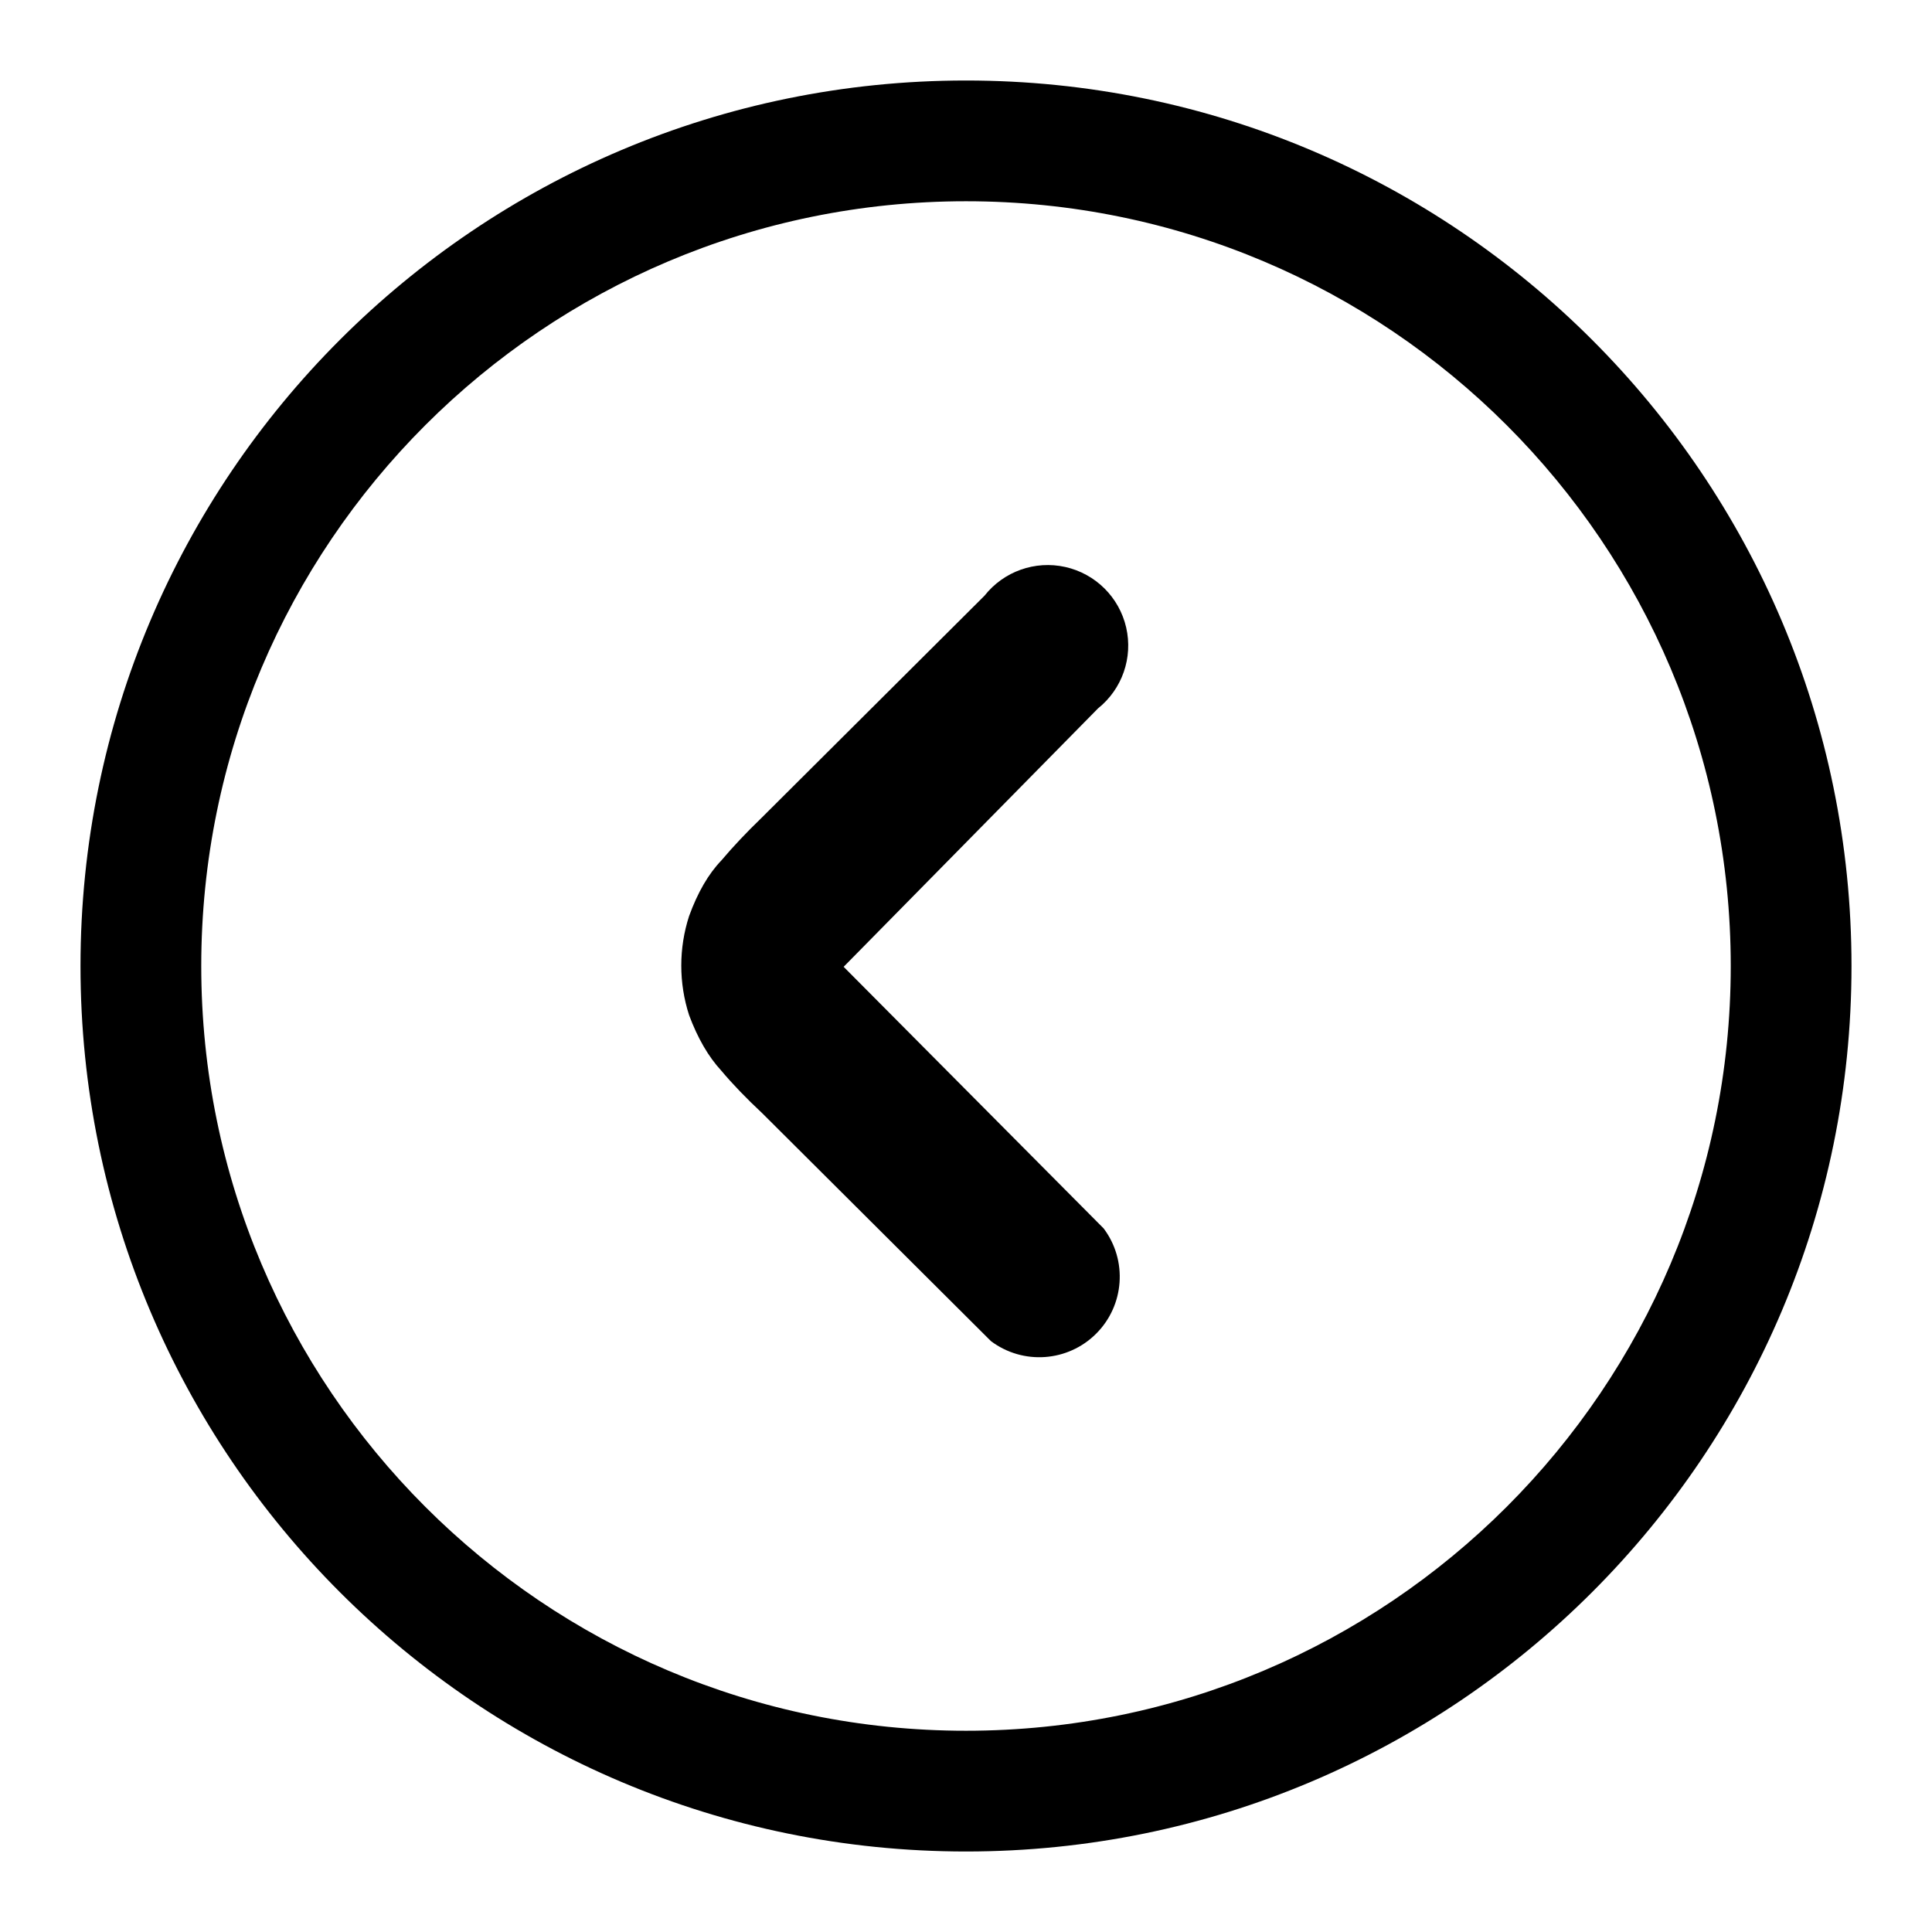
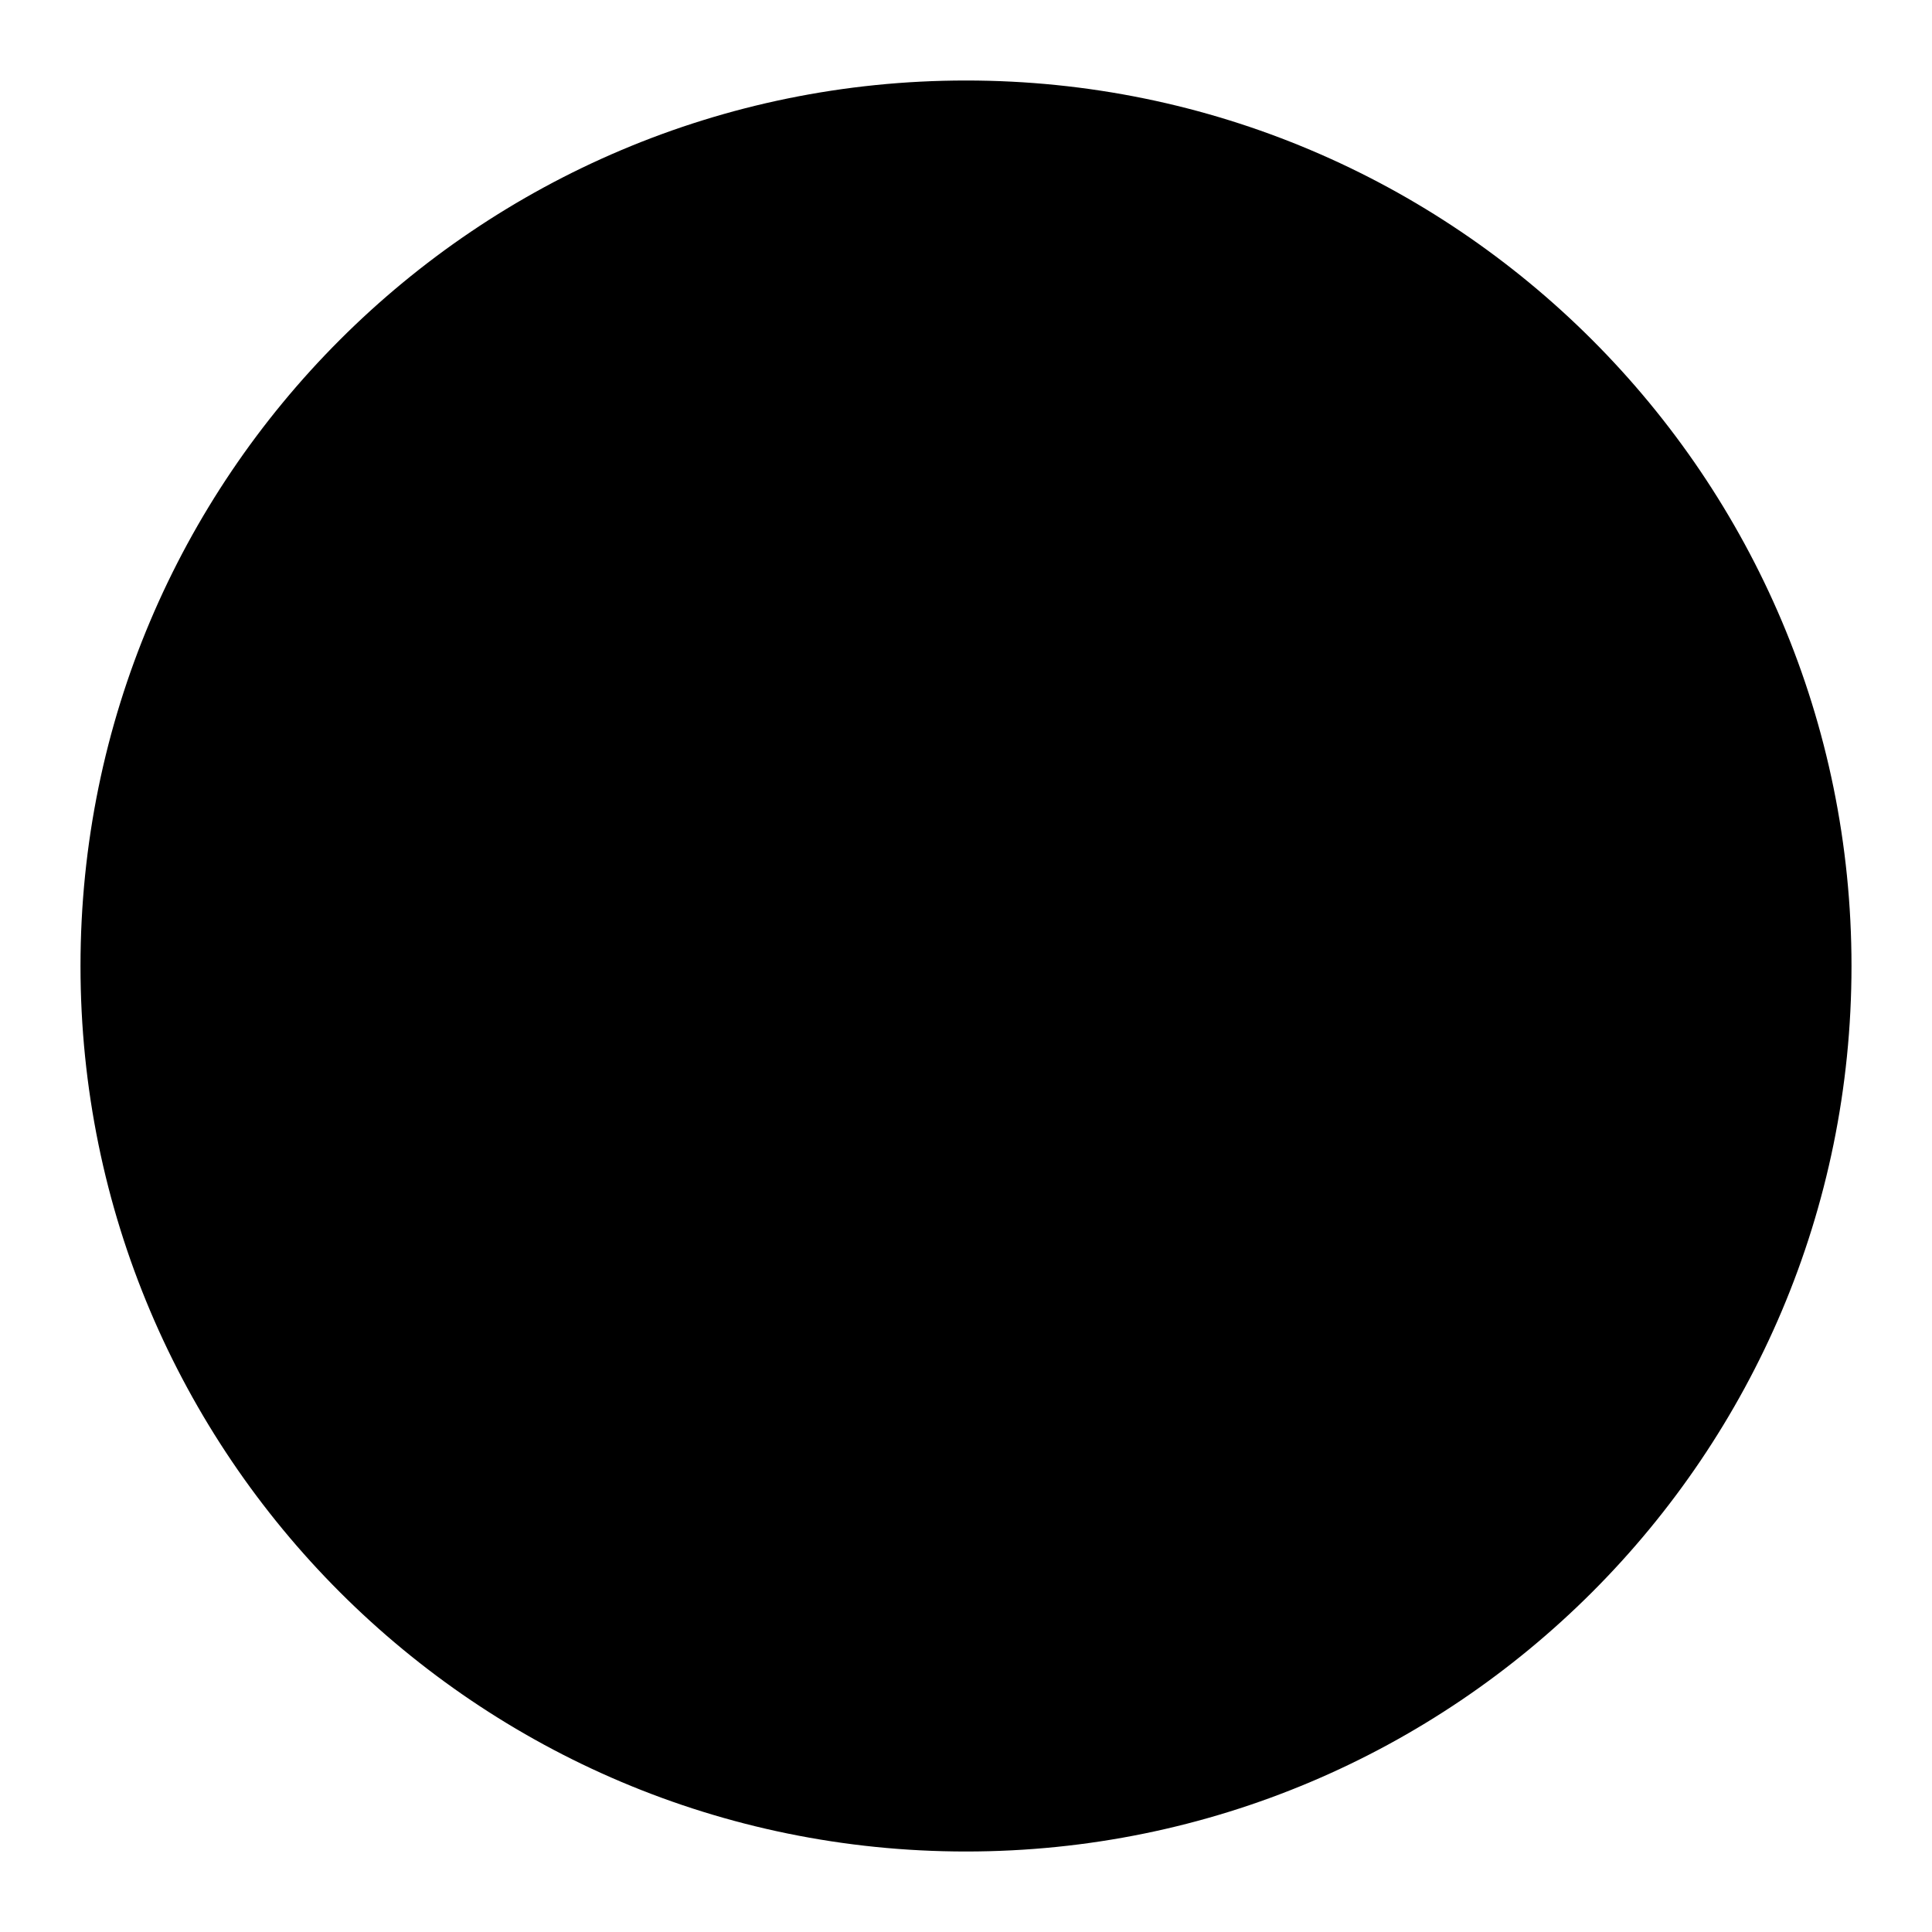
<svg xmlns="http://www.w3.org/2000/svg" viewBox="0 0 24 24" width="24" height="24">
-   <path d="M12.23 7.4A1 1 0 1 1 13.64 8.8L10.48 12.01L13.71 15.26A1 1 0 0 1 12.31 16.66L9.47 13.83Q9.17 13.55 8.96 13.3Q8.72 13.04 8.56 12.61A2 2 0 0 1 8.56 11.38Q8.72 10.94 8.96 10.69Q9.18 10.43 9.46 10.16Z" />
-   <path fill-rule="evenodd" d="M12 1A11 11 0 1 1 12 23A11 11 0 0 1 12 1M12 2.5A9.5 9.5 0 1 0 12 21.5A9.5 9.5 0 0 0 12 2.5" clip-rule="evenodd" />
+   <path d="M1 12a11 11 0 1 0 22 0a11 11 0 1 0 -22 0ZM2.5 12a9.5 9.5 0 1 0 19 0a9.5 9.5 0 1 0 -19 0ZM13.654 8.818L10.471 12L13.626 15.154A1 1 0 0 1 12.212 16.568L9.057 13.414A2 2 0 0 1 9.057 10.586L12.239 7.404A1 1 0 0 1 13.654 8.818Z" />
</svg>
